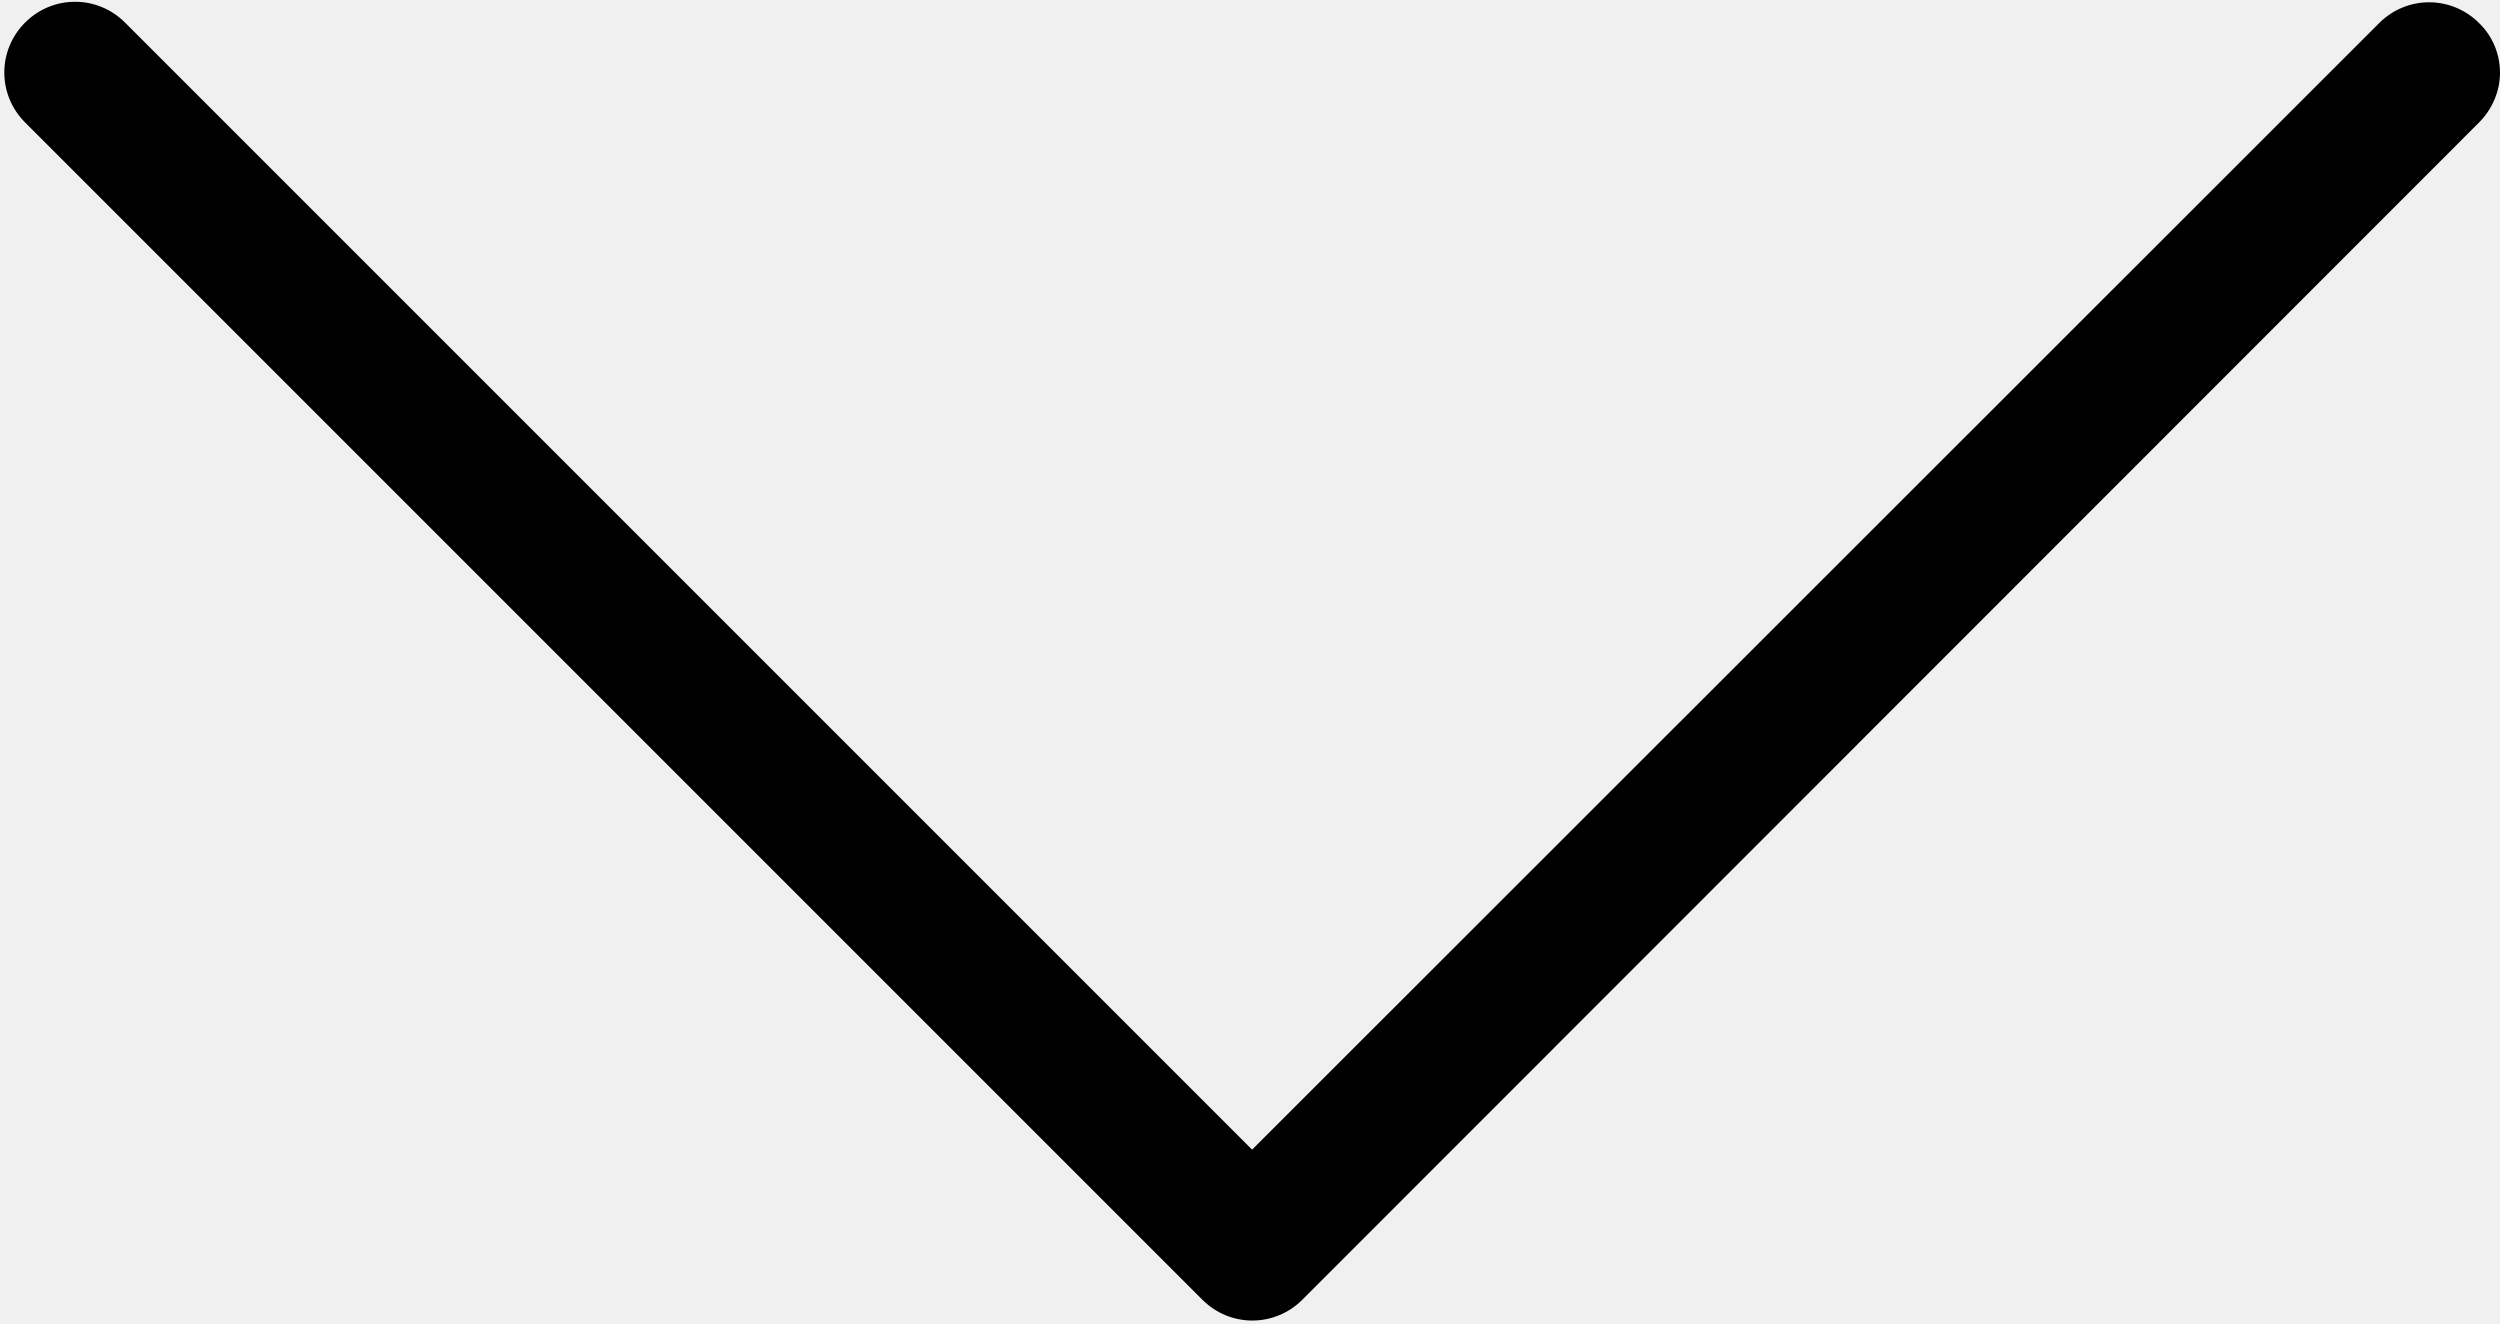
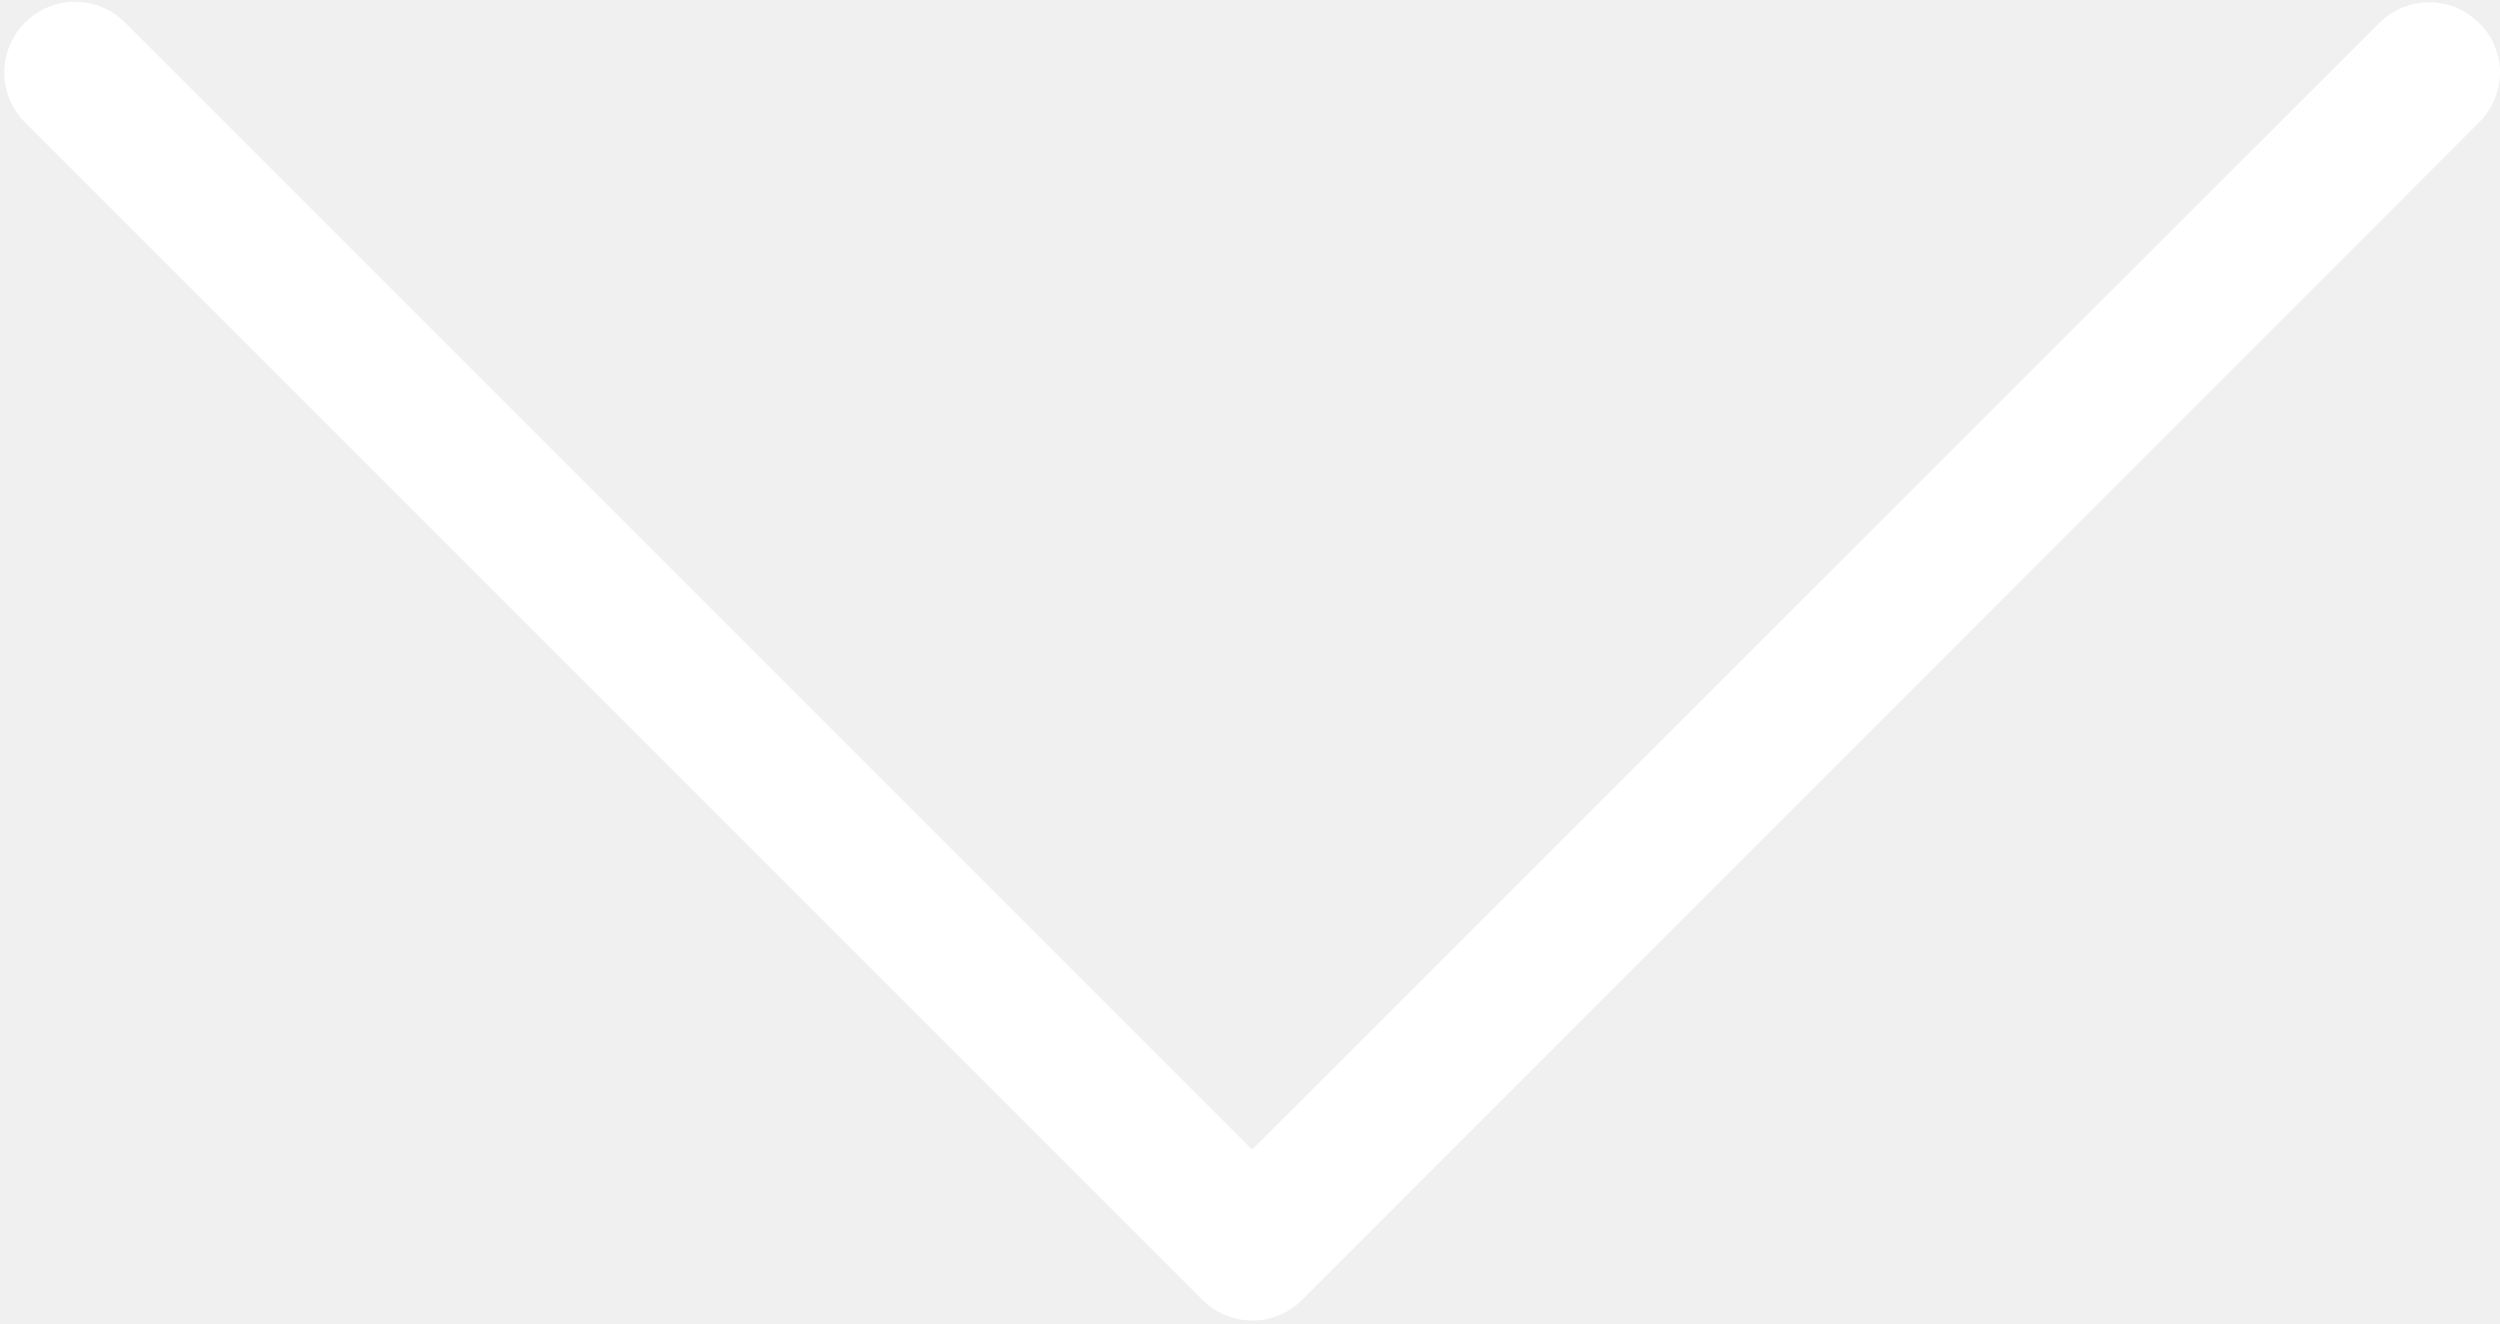
<svg xmlns="http://www.w3.org/2000/svg" width="478px" height="253px" viewBox="0 0 478 253" version="1.1">
+   <defs />
  <g id="Page-1" stroke="none" stroke-width="1" fill="none" fill-rule="evenodd">
-     <g id="back" transform="translate(239, 126.5) rotate(180) translate(-239, -126.5) " fill="#000000">
-       <path d="M145.188,126.575 L360.688,-88.925 C365.988,-94.225 365.988,-102.725 360.688,-108.025 C355.388,-113.325 346.888,-113.325 341.588,-108.025 L116.488,117.075 C111.188,122.375 111.188,130.875 116.488,136.175 L341.588,361.175 C344.188,363.775 347.688,365.175 351.088,365.175 C354.488,365.175 357.988,363.875 360.588,361.175 C365.888,355.875 365.888,347.375 360.588,342.075 L145.188,126.575 Z" id="Path" transform="translate(238.588, 126.5875) rotate(90) translate(-238.588, -126.5875) " />
+     <g id="arrow_down" fill="#FFFFFF">
+       <g id="back">
+         <g transform="translate(239, 126.5) rotate(180) translate(-239, -126.5) translate(-0, 0)" fill-rule="nonzero">
+           <path d="M145.188,126.575 L360.688,-88.925 C365.988,-94.225 365.988,-102.725 360.688,-108.025 C355.388,-113.325 346.888,-113.325 341.588,-108.025 L116.488,117.075 C111.188,122.375 111.188,130.875 116.488,136.175 L341.588,361.175 C344.188,363.775 347.688,365.175 351.088,365.175 C354.488,365.175 357.988,363.875 360.588,361.175 C365.888,355.875 365.888,347.375 360.588,342.075 L145.188,126.575 Z" id="Path" transform="translate(238.588, 126.5875) rotate(90) translate(-238.588, -126.5875) " />
+         </g>
+       </g>
    </g>
  </g>
</svg>
